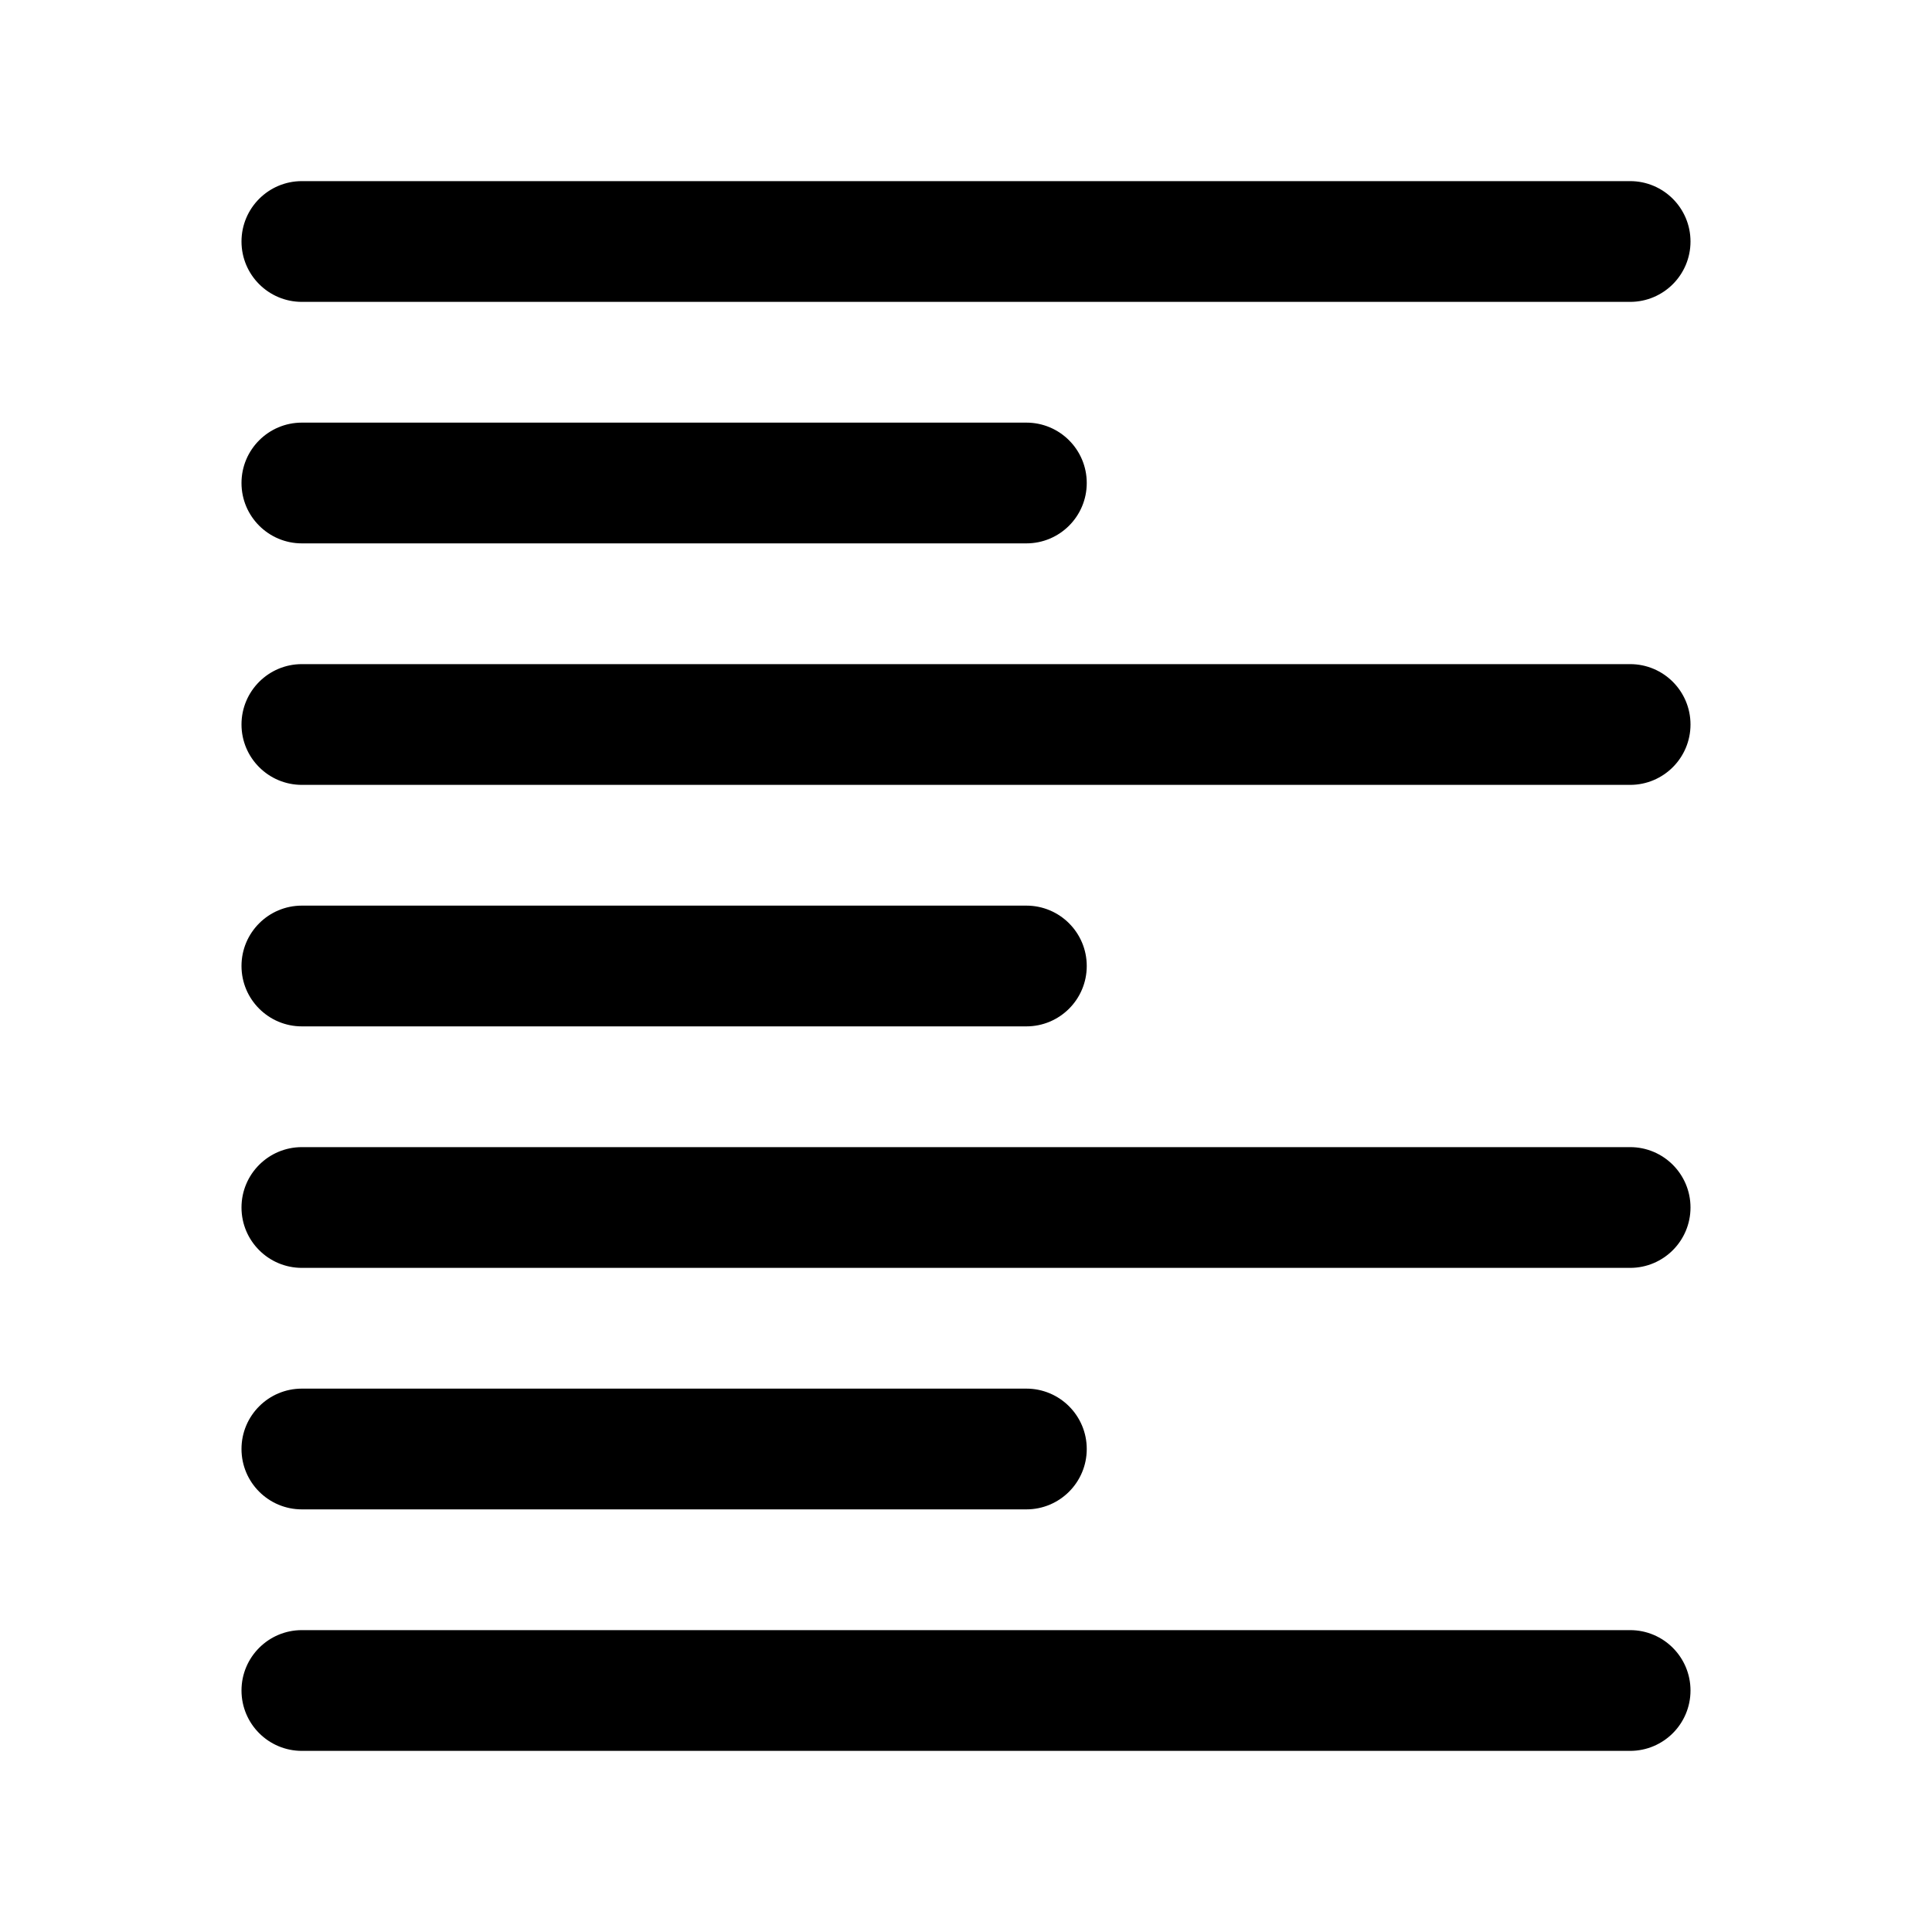
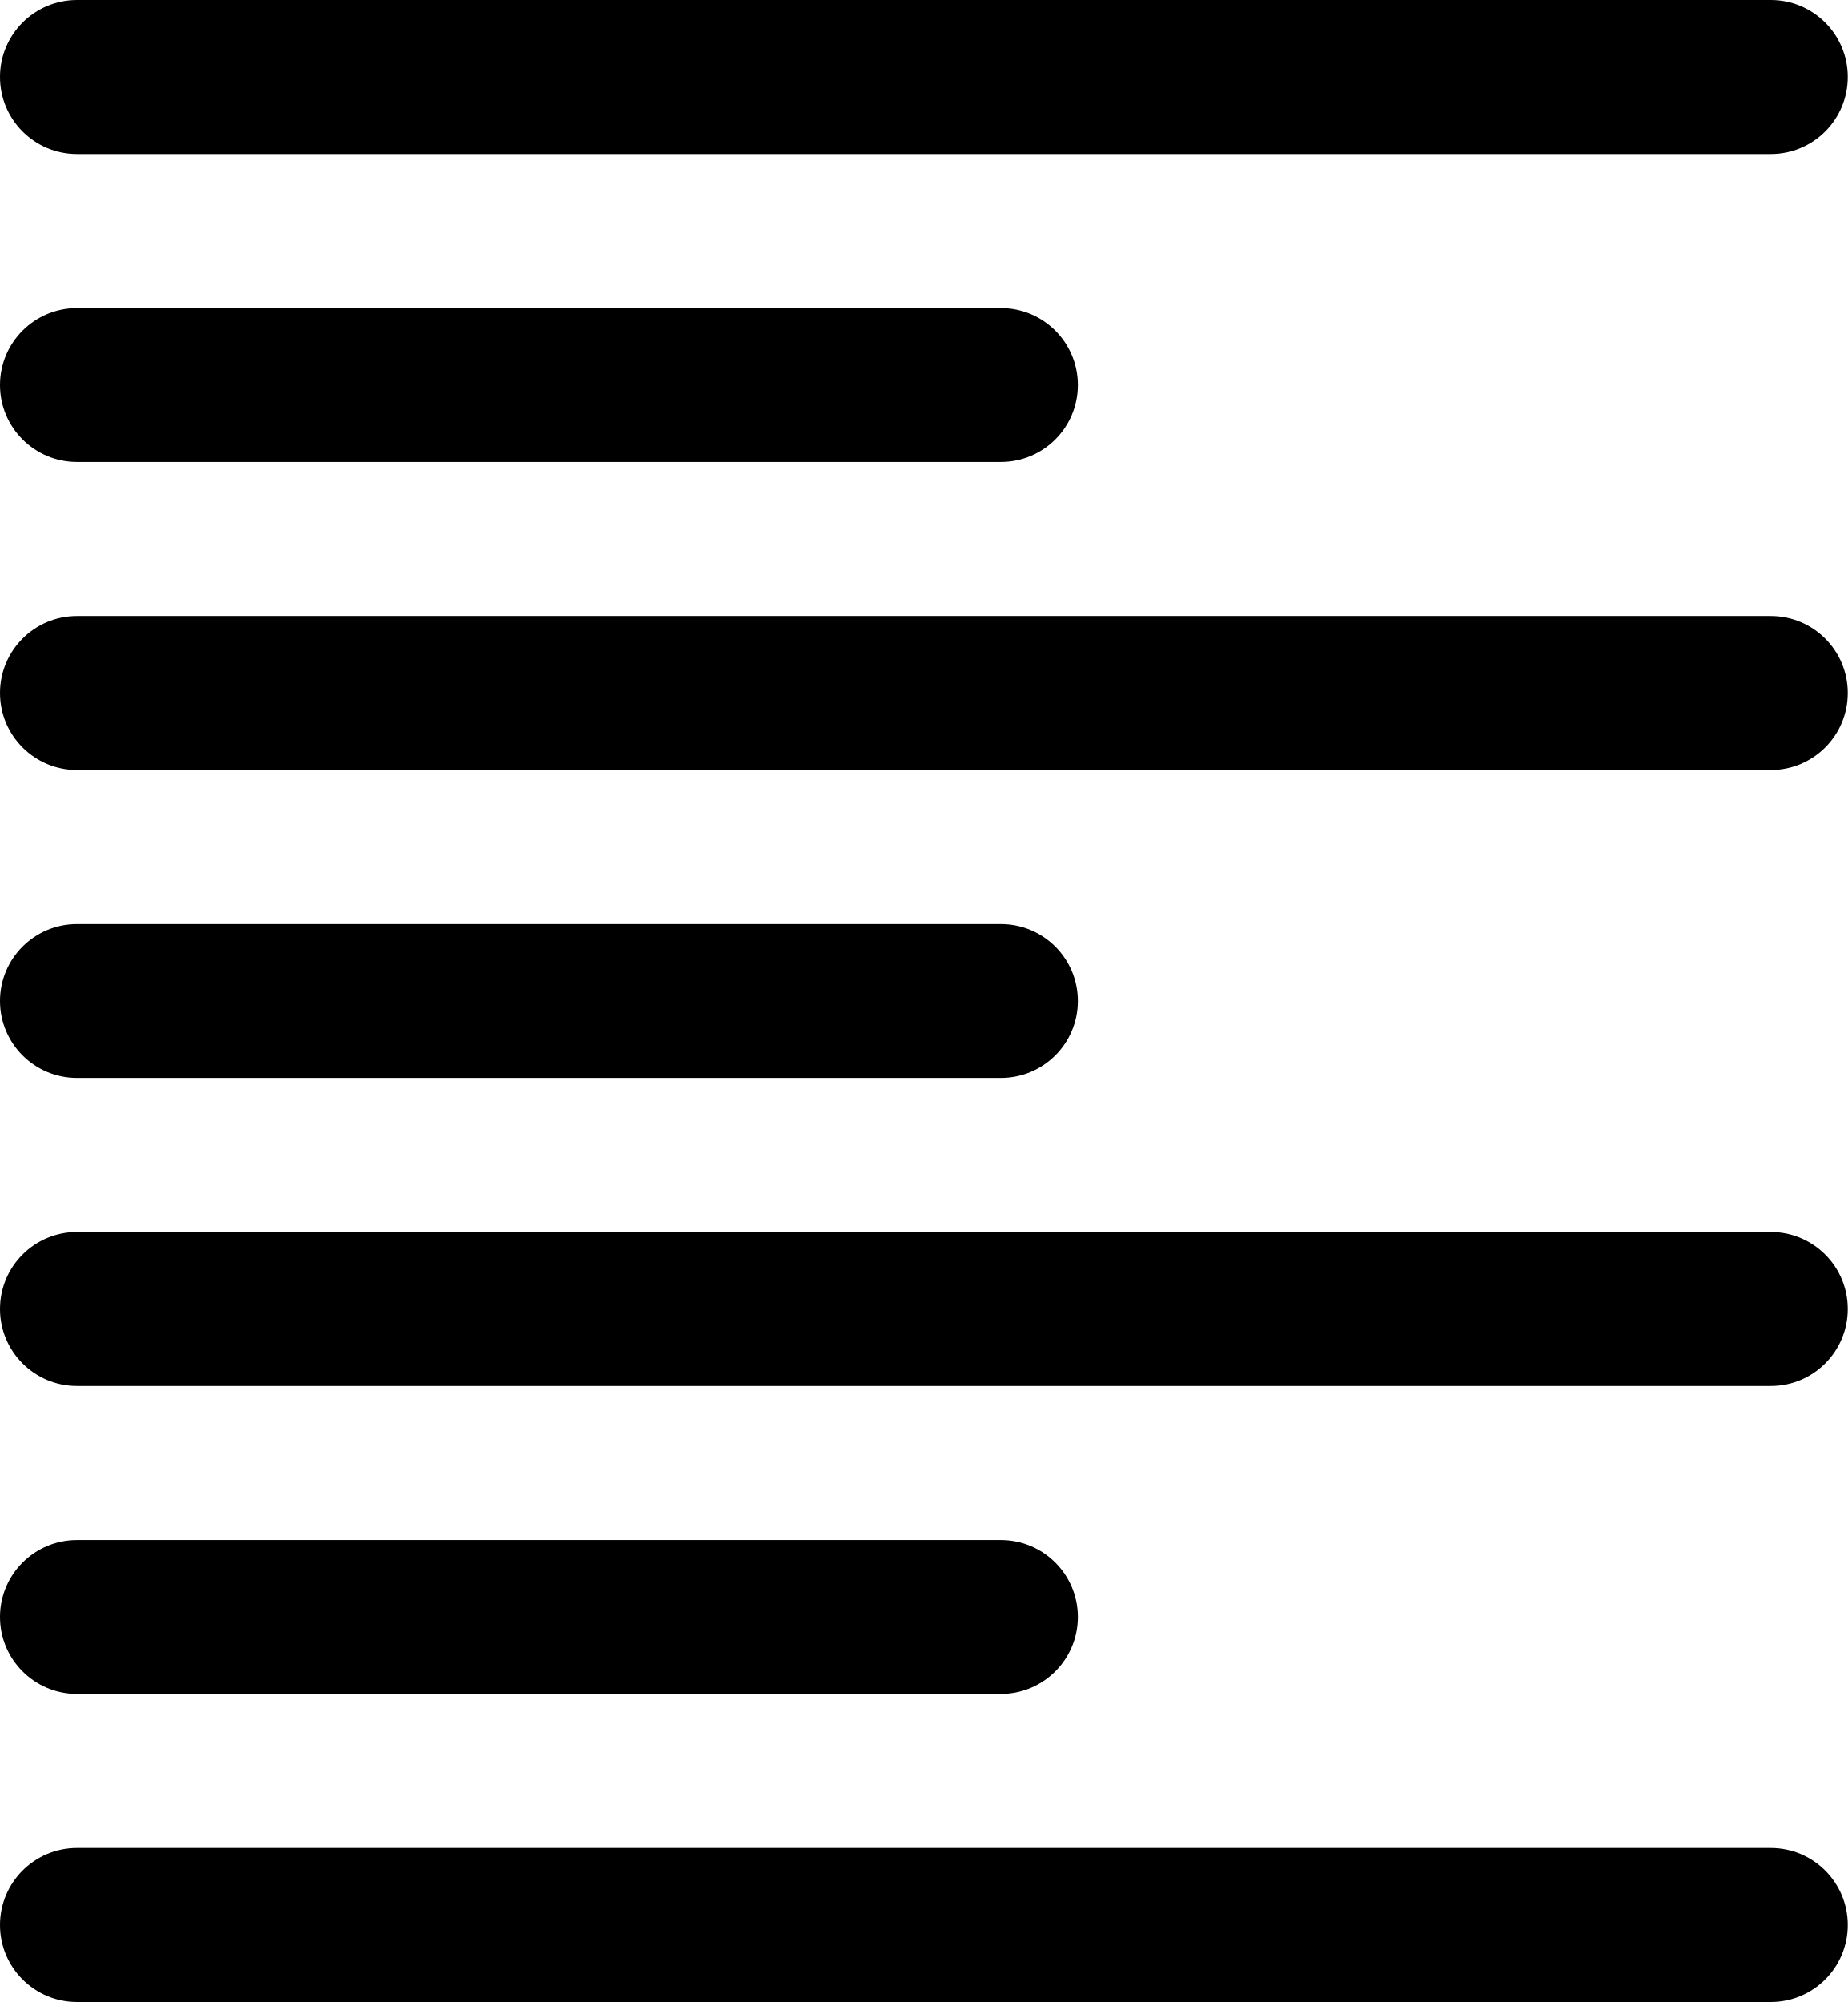
- <svg xmlns="http://www.w3.org/2000/svg" fill="#000000" width="800px" height="800px" viewBox="0 0 32 32">
+ <svg xmlns="http://www.w3.org/2000/svg" fill="#000000" viewBox="4 3 24 26">
  <path d="M27,3H5A1,1,0,0,0,5,5H27a1,1,0,0,0,0-2Z" />
  <path d="M5,9H17a1,1,0,0,0,0-2H5A1,1,0,0,0,5,9Z" />
  <path d="M27,11H5a1,1,0,0,0,0,2H27a1,1,0,0,0,0-2Z" />
  <path d="M5,17H17a1,1,0,0,0,0-2H5a1,1,0,0,0,0,2Z" />
  <path d="M27,19H5a1,1,0,0,0,0,2H27a1,1,0,0,0,0-2Z" />
  <path d="M5,25H17a1,1,0,0,0,0-2H5a1,1,0,0,0,0,2Z" />
  <path d="M27,27H5a1,1,0,0,0,0,2H27a1,1,0,0,0,0-2Z" />
</svg>
